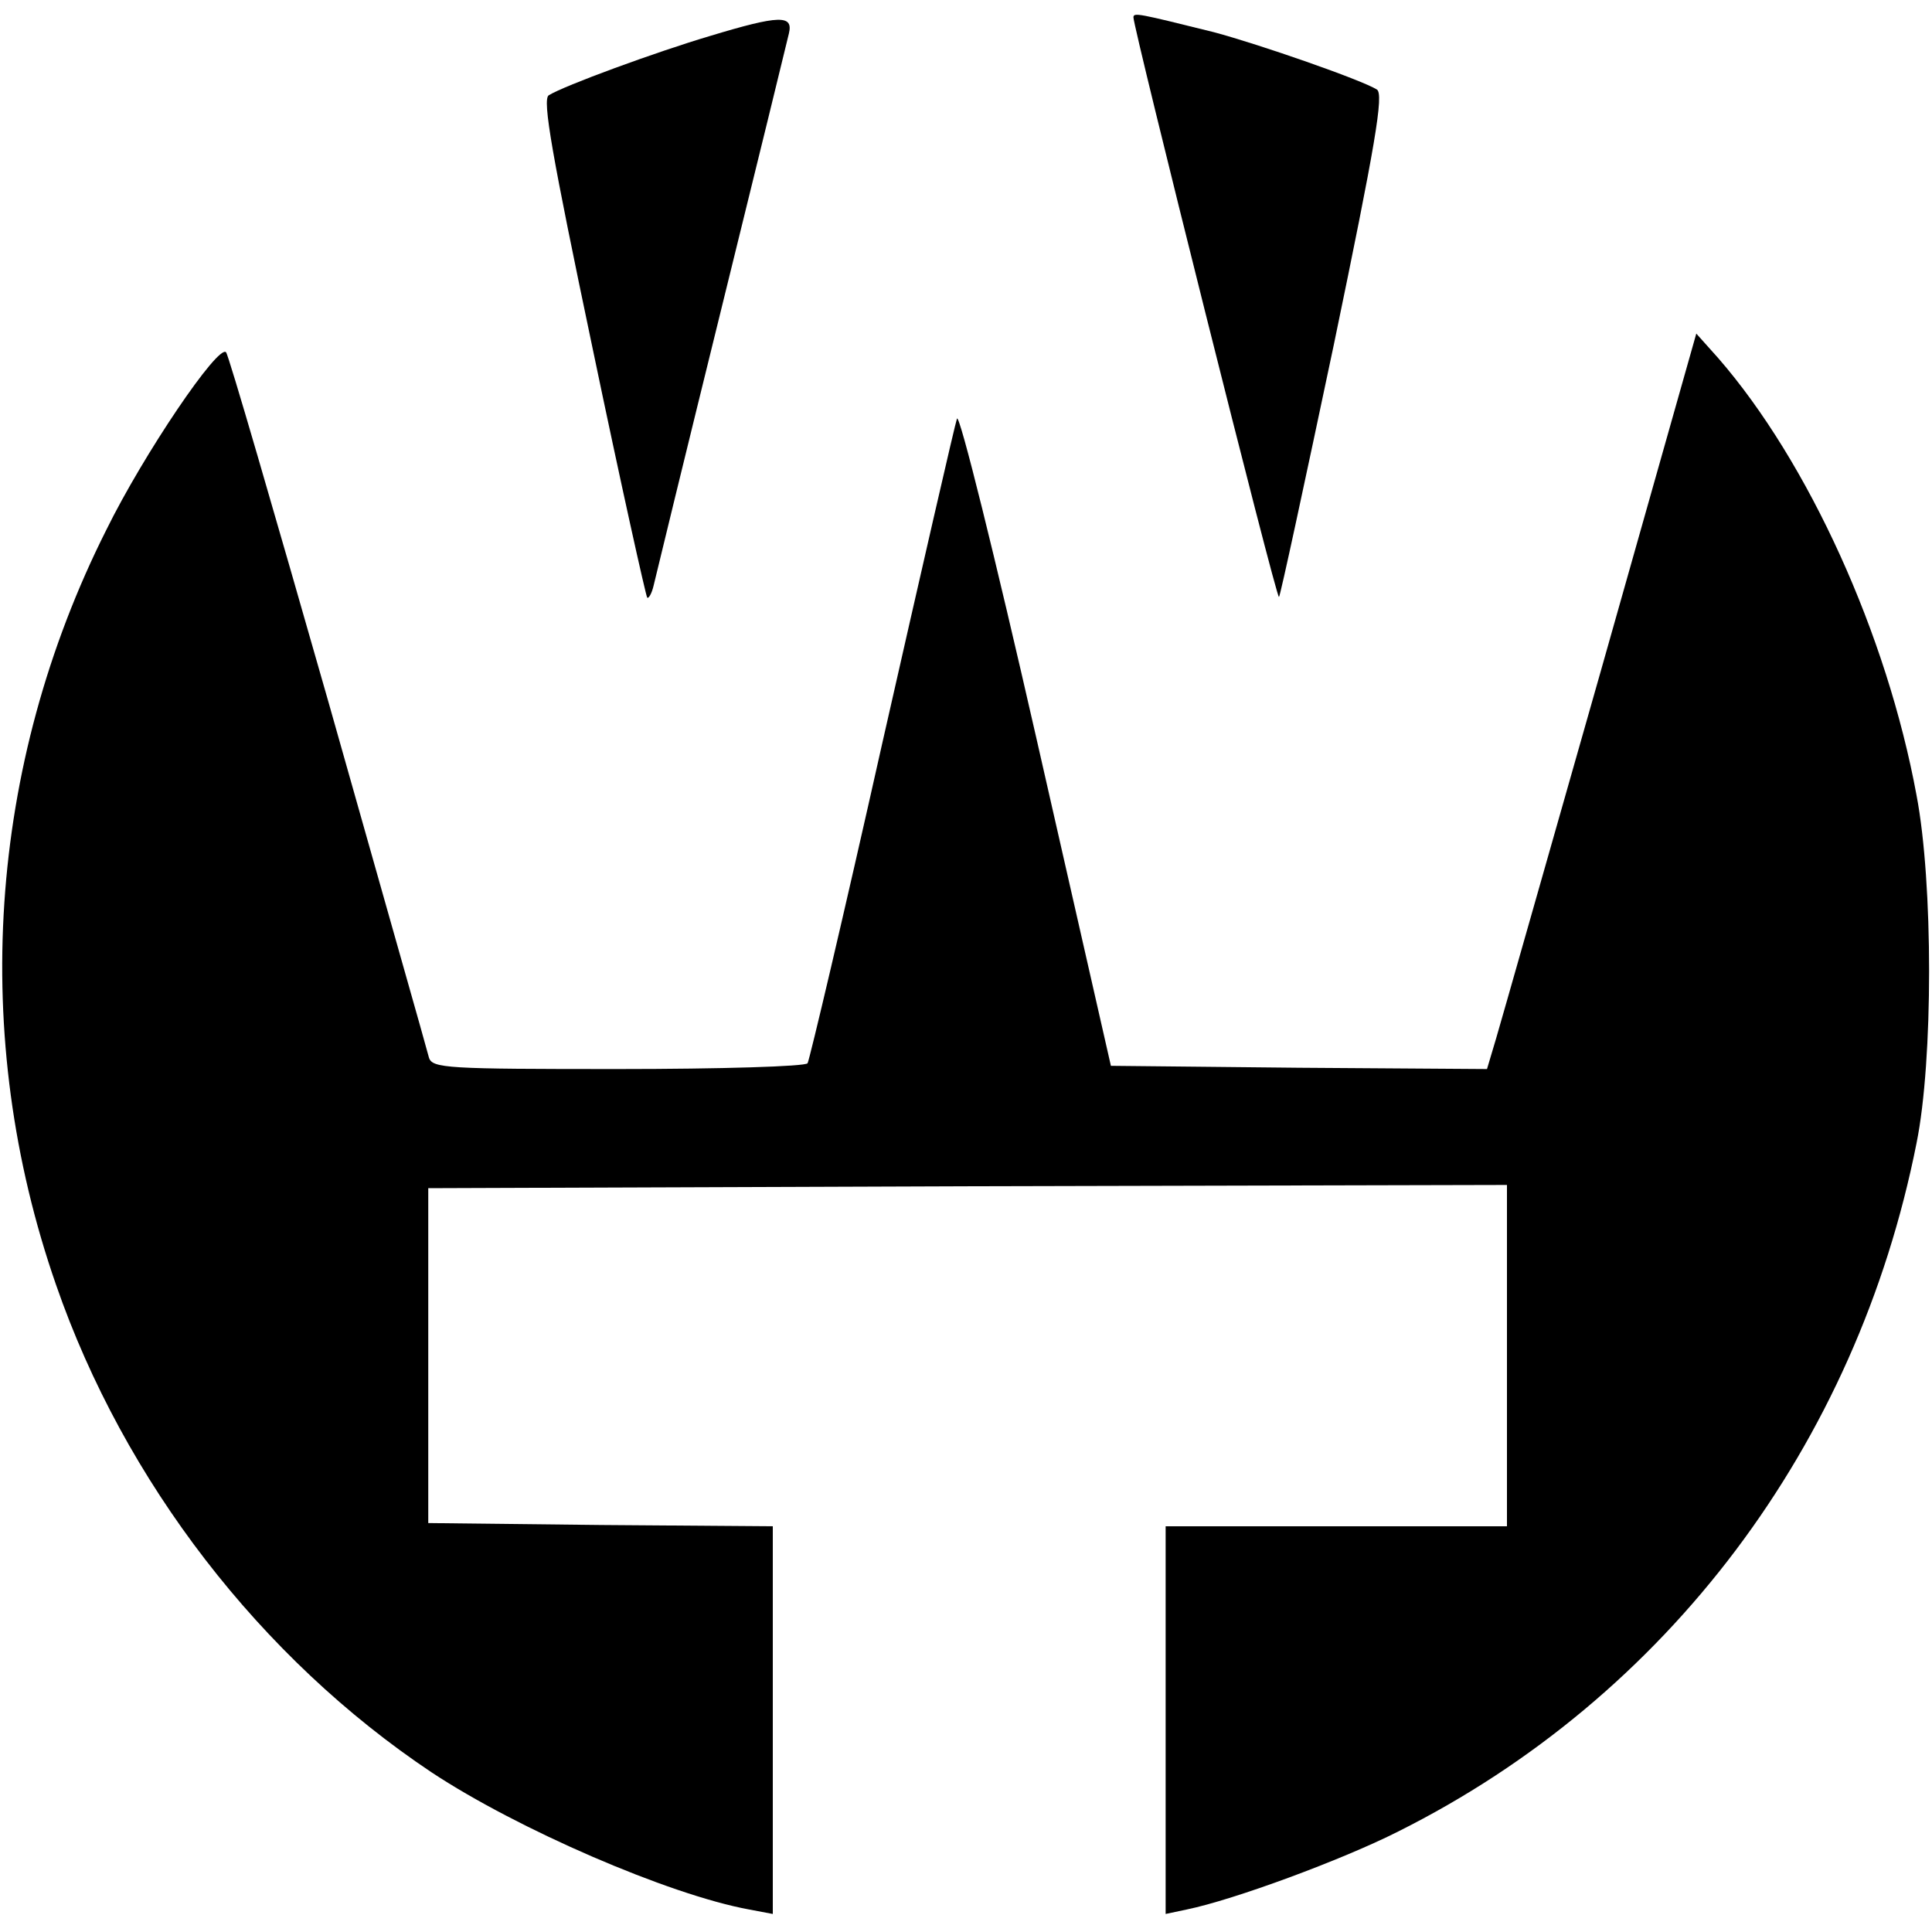
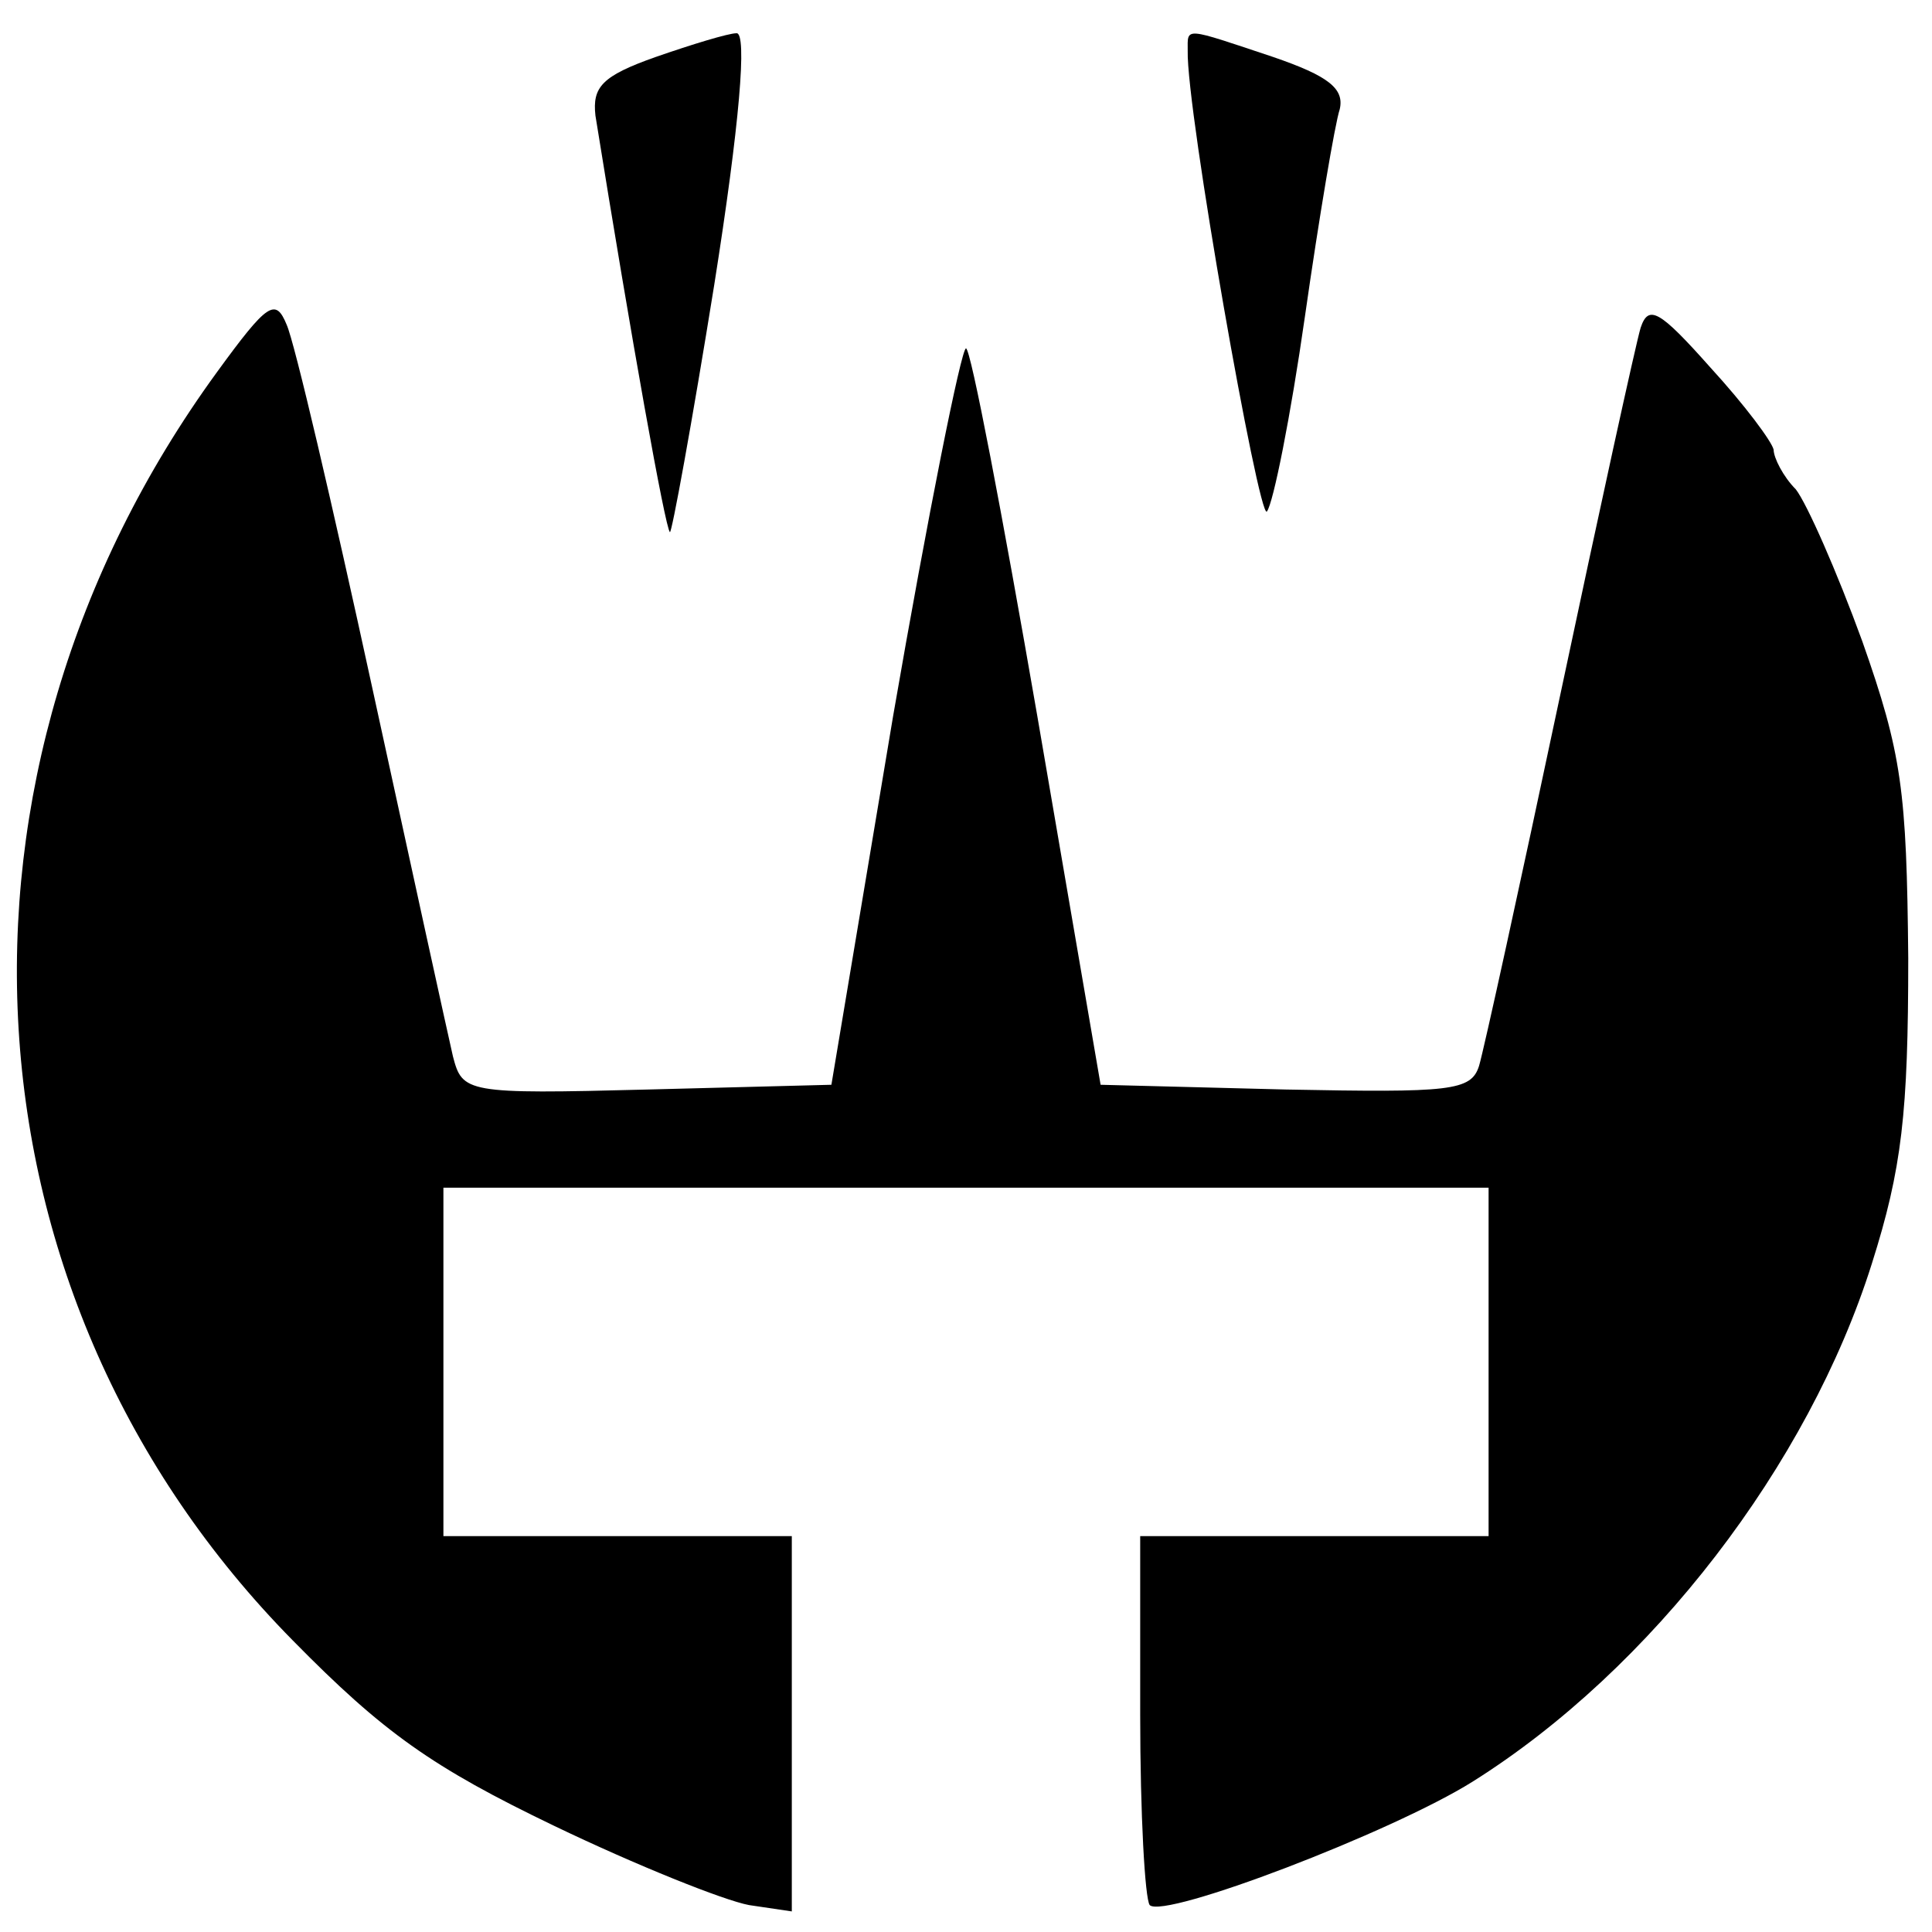
- <svg xmlns="http://www.w3.org/2000/svg" version="1.0" width="300pt" height="300pt" viewBox="0 0 300 300" preserveAspectRatio="xMidYMid meet">
-   <g transform="translate(0,300) scale(0.1,-0.1)" fill="#000000" stroke="none">
-     <path d="M1760 2973 c0 -17 222 -904 226 -900 2 1 40 178 85 391 65 313 78 390 67 397 -24 15 -182 70 -253 89 -117 29 -125 31 -125 23z" />
-     <path d="M1102 2944 c-84 -25 -226 -77 -250 -92 -10 -7 5 -92 68 -392 44 -211 83 -386 85 -388 2 -2 7 6 10 19 3 13 50 206 105 429 55 223 102 415 105 428 7 29 -14 29 -123 -4z" />
-     <path d="M2486 1959 c-82 -288 -155 -545 -163 -572 l-14 -47 -292 2 -292 3 -116 510 c-64 281 -119 503 -123 495 -3 -8 -55 -235 -116 -504 -60 -268 -113 -492 -116 -497 -3 -5 -135 -9 -294 -9 -266 0 -289 1 -294 18 -2 9 -73 258 -156 552 -84 294 -155 539 -159 543 -12 13 -128 -158 -186 -276 -184 -366 -212 -787 -78 -1172 106 -306 318 -580 583 -757 133 -88 368 -190 493 -213 l37 -7 0 301 0 301 -267 2 -268 3 0 260 0 260 838 3 837 2 0 -265 0 -265 -265 0 -265 0 0 -301 0 -301 33 7 c73 15 241 77 328 121 418 209 712 600 805 1069 26 128 26 404 0 540 -46 250 -168 518 -308 679 l-34 38 -148 -523z" />
+ <svg xmlns="http://www.w3.org/2000/svg" version="1.0" width="122pt" height="122pt" viewBox="0 0 122 122" preserveAspectRatio="xMidYMid meet">
+   <g transform="translate(0,122) scale(0.1,-0.1)" fill="#000000" stroke="none">
+     <path d="M414 1184 c-34 -12 -40 -19 -38 -37 23 -143 44 -260 47 -263 1 -2 14 69 28 156 16 101 21 160 14 159 -5 0 -28 -7 -51 -15z" />
+     <path d="M750 1188 c-1 -37 45 -297 50 -291 4 5 15 60 24 123 9 63 19 122 22 131 3 13 -7 21 -42 33 -57 19 -54 19 -54 4z" />
+     <path d="M137 985 c-185 -254 -165 -585 48 -801 57 -58 88 -80 165 -117 52 -25 107 -47 123 -50 l27 -4 0 118 0 119 -110 0 -110 0 0 110 0 110 330 0 330 0 0 -110 0 -110 -110 0 -110 0 0 -113 c0 -63 3 -116 6 -120 9 -9 153 46 204 78 113 71 212 200 252 327 19 60 23 95 23 193 -1 106 -4 129 -29 200 -16 44 -35 87 -42 96 -8 8 -14 20 -14 25 -1 5 -18 28 -40 52 -32 36 -39 40 -44 25 -3 -10 -26 -115 -51 -233 -25 -118 -48 -223 -51 -233 -5 -16 -18 -17 -122 -15 l-117 3 -40 233 c-22 127 -42 232 -45 232 -3 0 -24 -105 -46 -232 l-39 -233 -116 -3 c-115 -3 -117 -2 -123 21 -3 13 -26 118 -51 233 -25 115 -49 218 -54 229 -7 17 -12 14 -44 -30z" />
  </g>
</svg>
